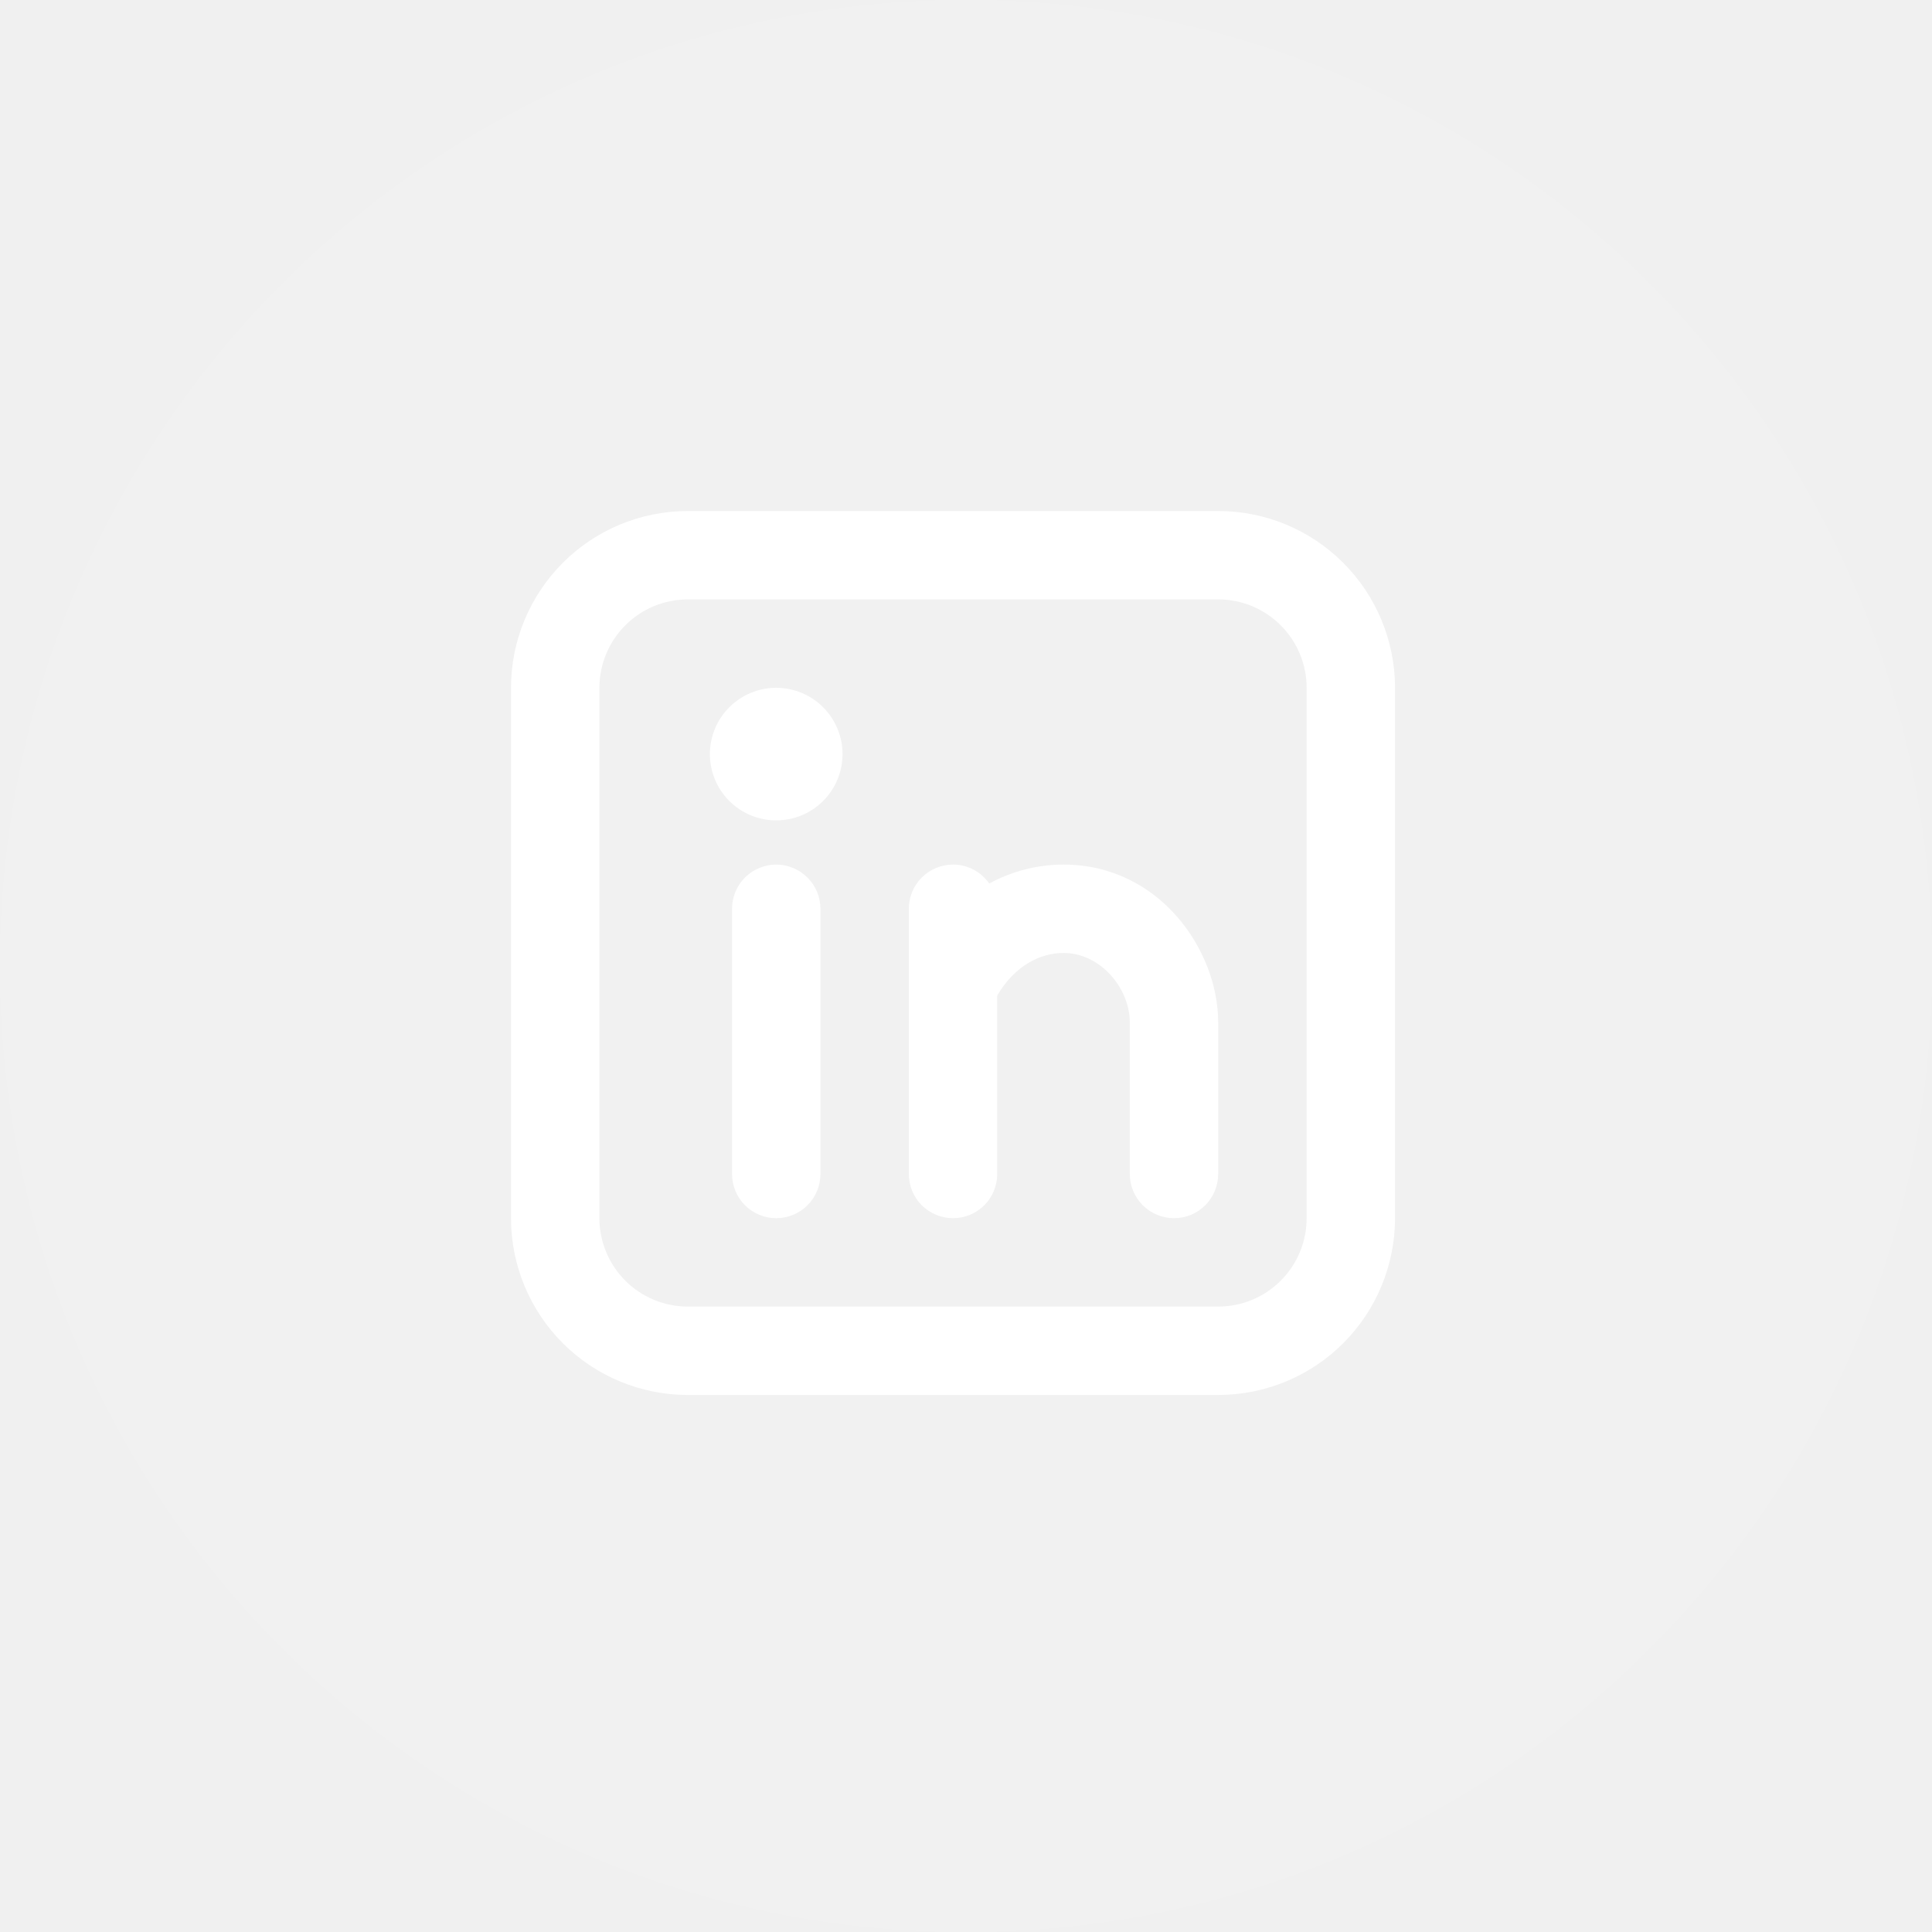
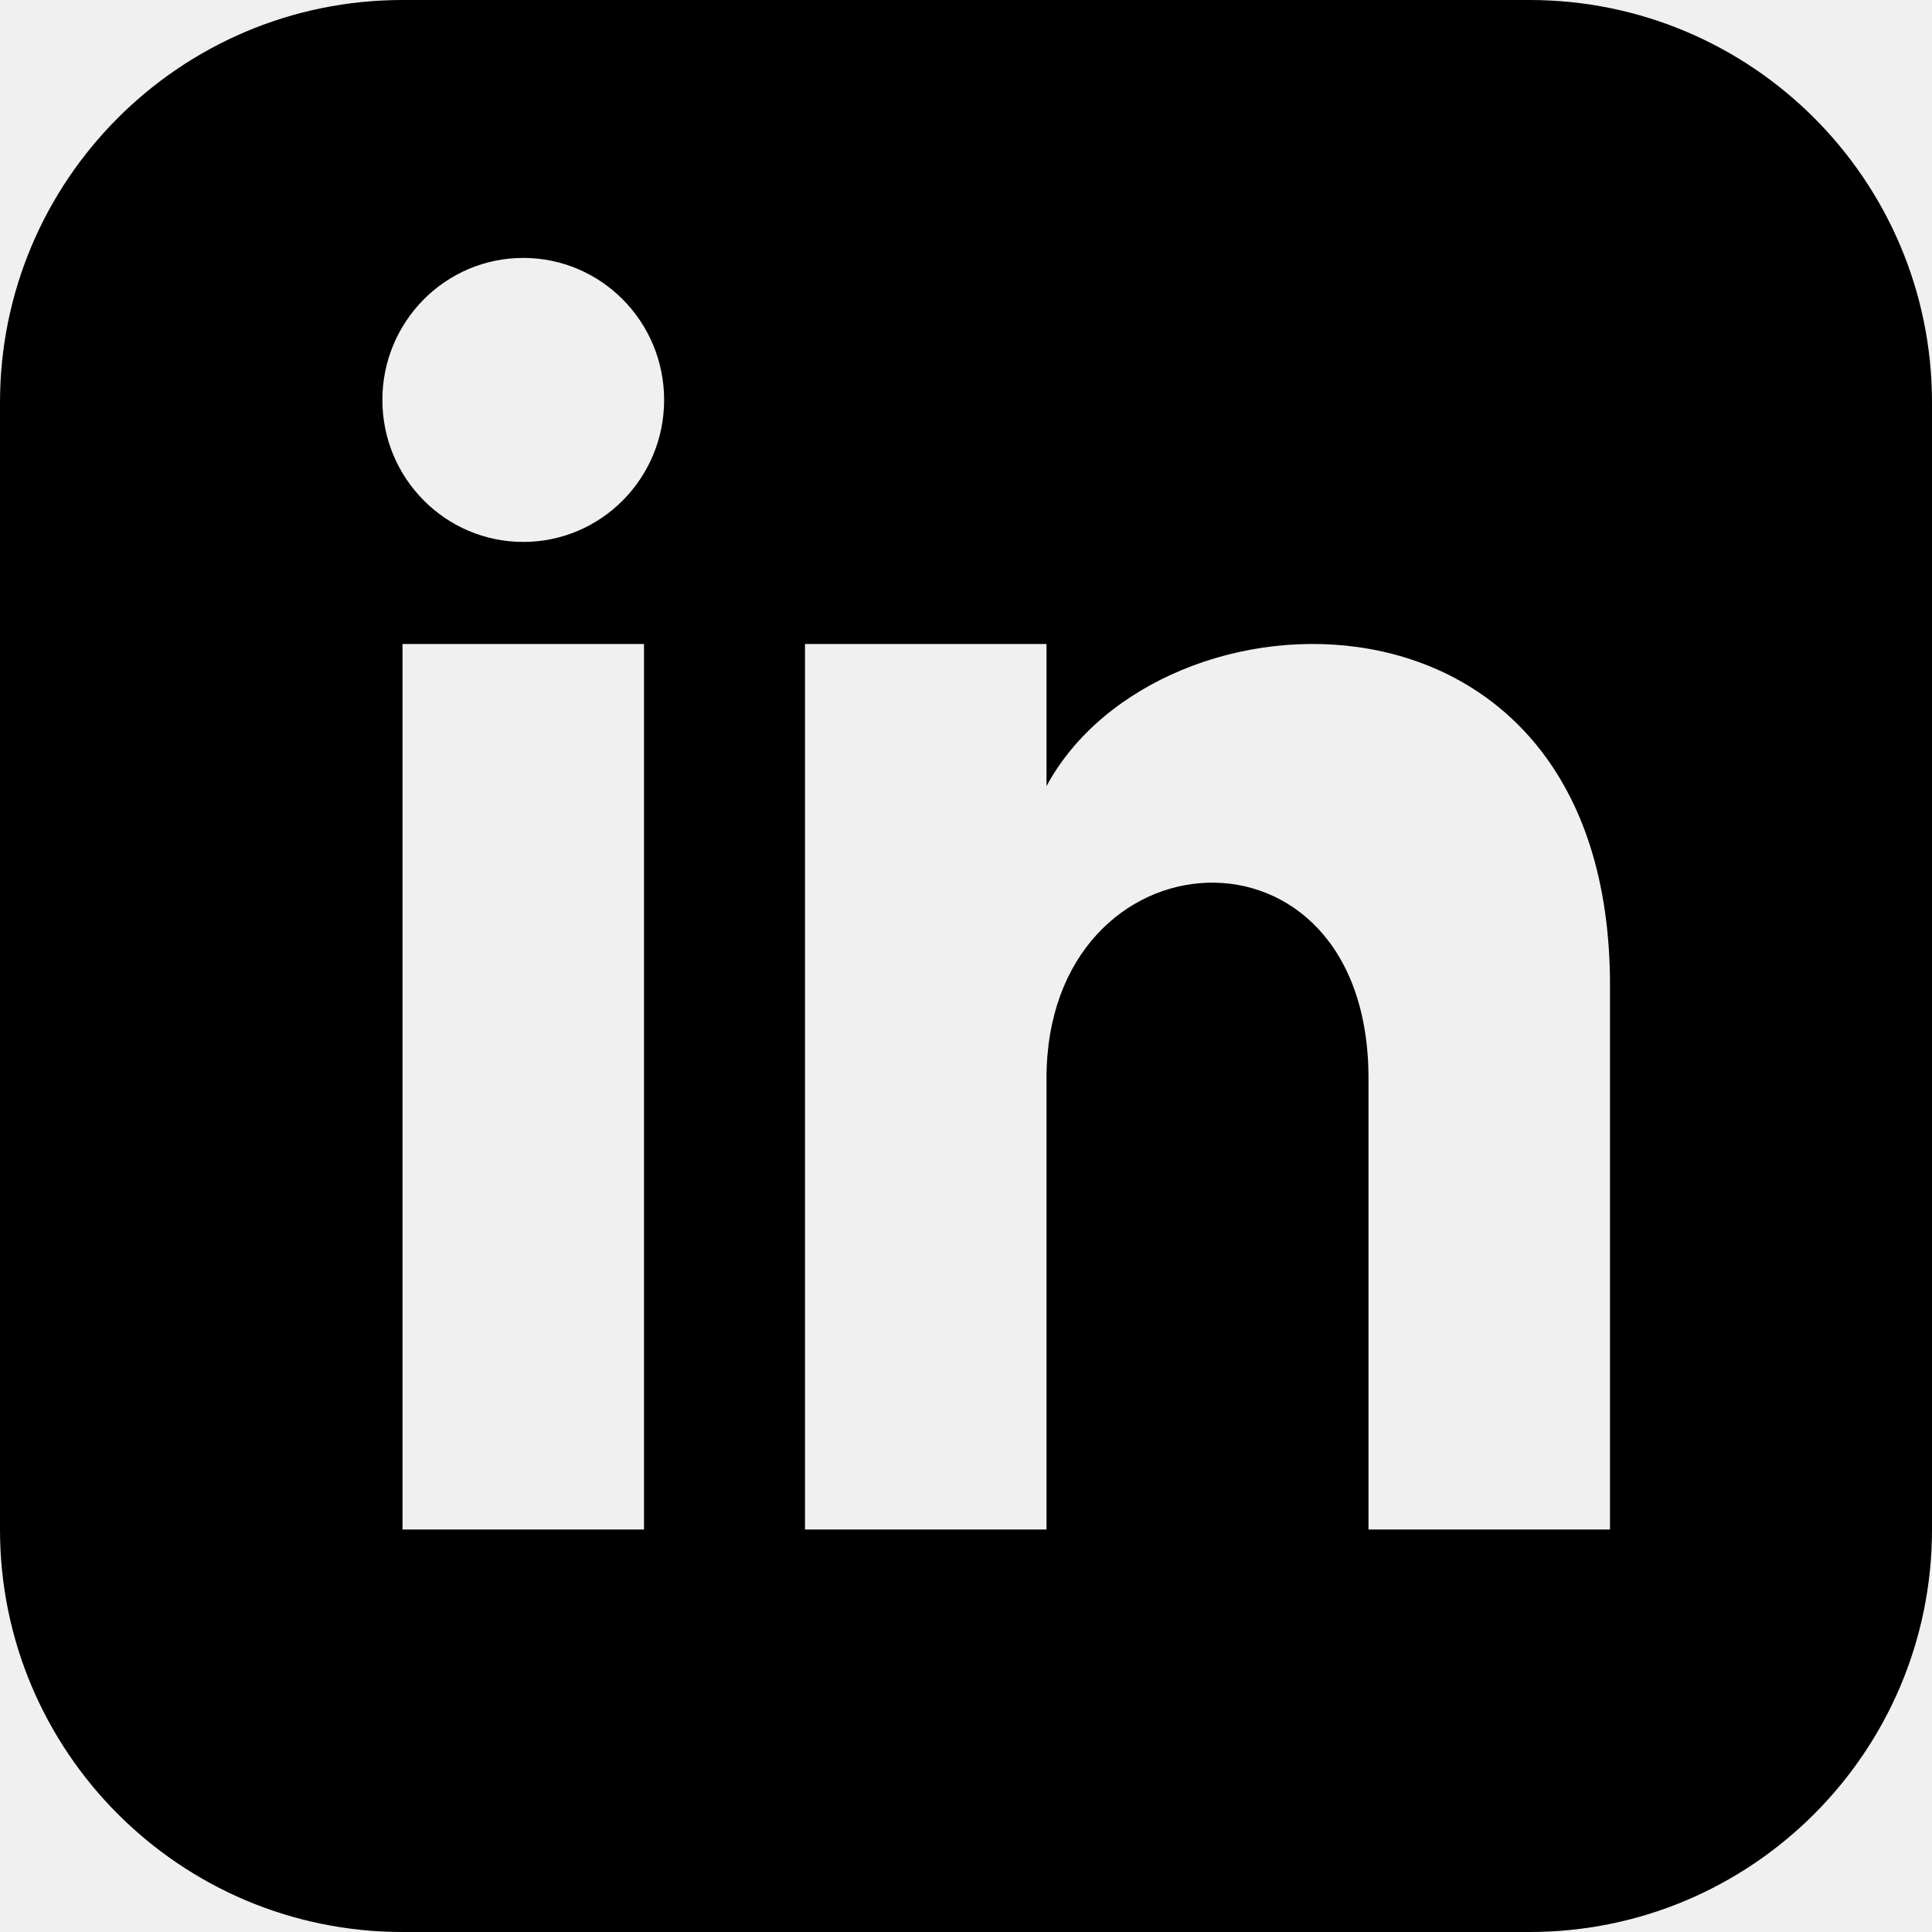
- <svg xmlns="http://www.w3.org/2000/svg" width="32" height="32" fill="none" viewBox="0 0 32 32">
-   <path fill="#fff" fill-rule="evenodd" d="M0 16C0 7.163 7.163 0 16 0C24.837 0 32 7.163 32 16C32 24.837 24.837 32 16 32C7.163 32 0 24.837 0 16Z" clip-rule="evenodd" opacity=".1" />
-   <path fill="#fff" fill-rule="evenodd" d="M11.393 8.464C10.616 8.464 9.871 8.772 9.322 9.322C8.773 9.871 8.464 10.616 8.464 11.392V20.177C8.464 20.954 8.773 21.699 9.322 22.248C9.871 22.797 10.616 23.105 11.393 23.105H20.177C20.954 23.105 21.699 22.797 22.248 22.248C22.797 21.699 23.106 20.954 23.106 20.177V11.392C23.106 10.616 22.797 9.871 22.248 9.322C21.699 8.772 20.954 8.464 20.177 8.464H11.393ZM9.928 11.392C9.928 11.004 10.083 10.632 10.357 10.357C10.632 10.082 11.004 9.928 11.393 9.928H20.177C20.566 9.928 20.938 10.082 21.213 10.357C21.487 10.632 21.642 11.004 21.642 11.392V20.177C21.642 20.566 21.487 20.938 21.213 21.212C20.938 21.487 20.566 21.641 20.177 21.641H11.393C11.004 21.641 10.632 21.487 10.357 21.212C10.083 20.938 9.928 20.566 9.928 20.177V11.392ZM13.589 15.053C13.589 14.858 13.512 14.672 13.374 14.535C13.237 14.398 13.051 14.32 12.857 14.32C12.662 14.32 12.476 14.398 12.339 14.535C12.202 14.672 12.125 14.858 12.125 15.053V19.445C12.125 19.639 12.202 19.826 12.339 19.963C12.476 20.1 12.662 20.177 12.857 20.177C13.051 20.177 13.237 20.1 13.374 19.963C13.512 19.826 13.589 19.639 13.589 19.445V15.053ZM13.955 12.49C13.955 12.782 13.839 13.061 13.633 13.267C13.427 13.473 13.148 13.588 12.857 13.588C12.565 13.588 12.286 13.473 12.08 13.267C11.874 13.061 11.758 12.782 11.758 12.49C11.758 12.199 11.874 11.92 12.08 11.714C12.286 11.508 12.565 11.392 12.857 11.392C13.148 11.392 13.427 11.508 13.633 11.714C13.839 11.92 13.955 12.199 13.955 12.49V12.49ZM15.785 14.32C16.034 14.32 16.253 14.445 16.385 14.634C16.763 14.428 17.186 14.32 17.615 14.32C19.197 14.32 20.177 15.73 20.177 16.935V19.445C20.177 19.639 20.1 19.826 19.963 19.963C19.826 20.1 19.64 20.177 19.445 20.177C19.251 20.177 19.065 20.1 18.928 19.963C18.791 19.826 18.713 19.639 18.713 19.445V16.934C18.713 16.372 18.23 15.784 17.615 15.784C17.232 15.784 16.808 15.993 16.517 16.489V19.445C16.517 19.639 16.44 19.826 16.303 19.963C16.165 20.1 15.979 20.177 15.785 20.177C15.591 20.177 15.405 20.1 15.267 19.963C15.13 19.826 15.053 19.639 15.053 19.445V15.053C15.053 14.858 15.13 14.672 15.267 14.535C15.405 14.398 15.591 14.32 15.785 14.32V14.32Z" clip-rule="evenodd" />
+ <svg xmlns="http://www.w3.org/2000/svg" width="24" height="24" viewBox="0 0 24 24">
+   <path d="M19 0h-14c-2.761 0-5 2.239-5 5v14c0 2.761 2.239 5 5 5h14c2.762 0 5-2.239 5-5v-14c0-2.761-2.238-5-5-5zm-11 19h-3v-11h3v11zm-1.5-12.268c-.966 0-1.75-.79-1.75-1.764s.784-1.764 1.75-1.764 1.75.79 1.75 1.764-.783 1.764-1.75 1.764zm13.5 12.268h-3v-5.604c0-3.368-4-3.113-4 0v5.604h-3v-11h3v1.765c1.396-2.586 7-2.777 7 2.476v6.759z" />
</svg>
